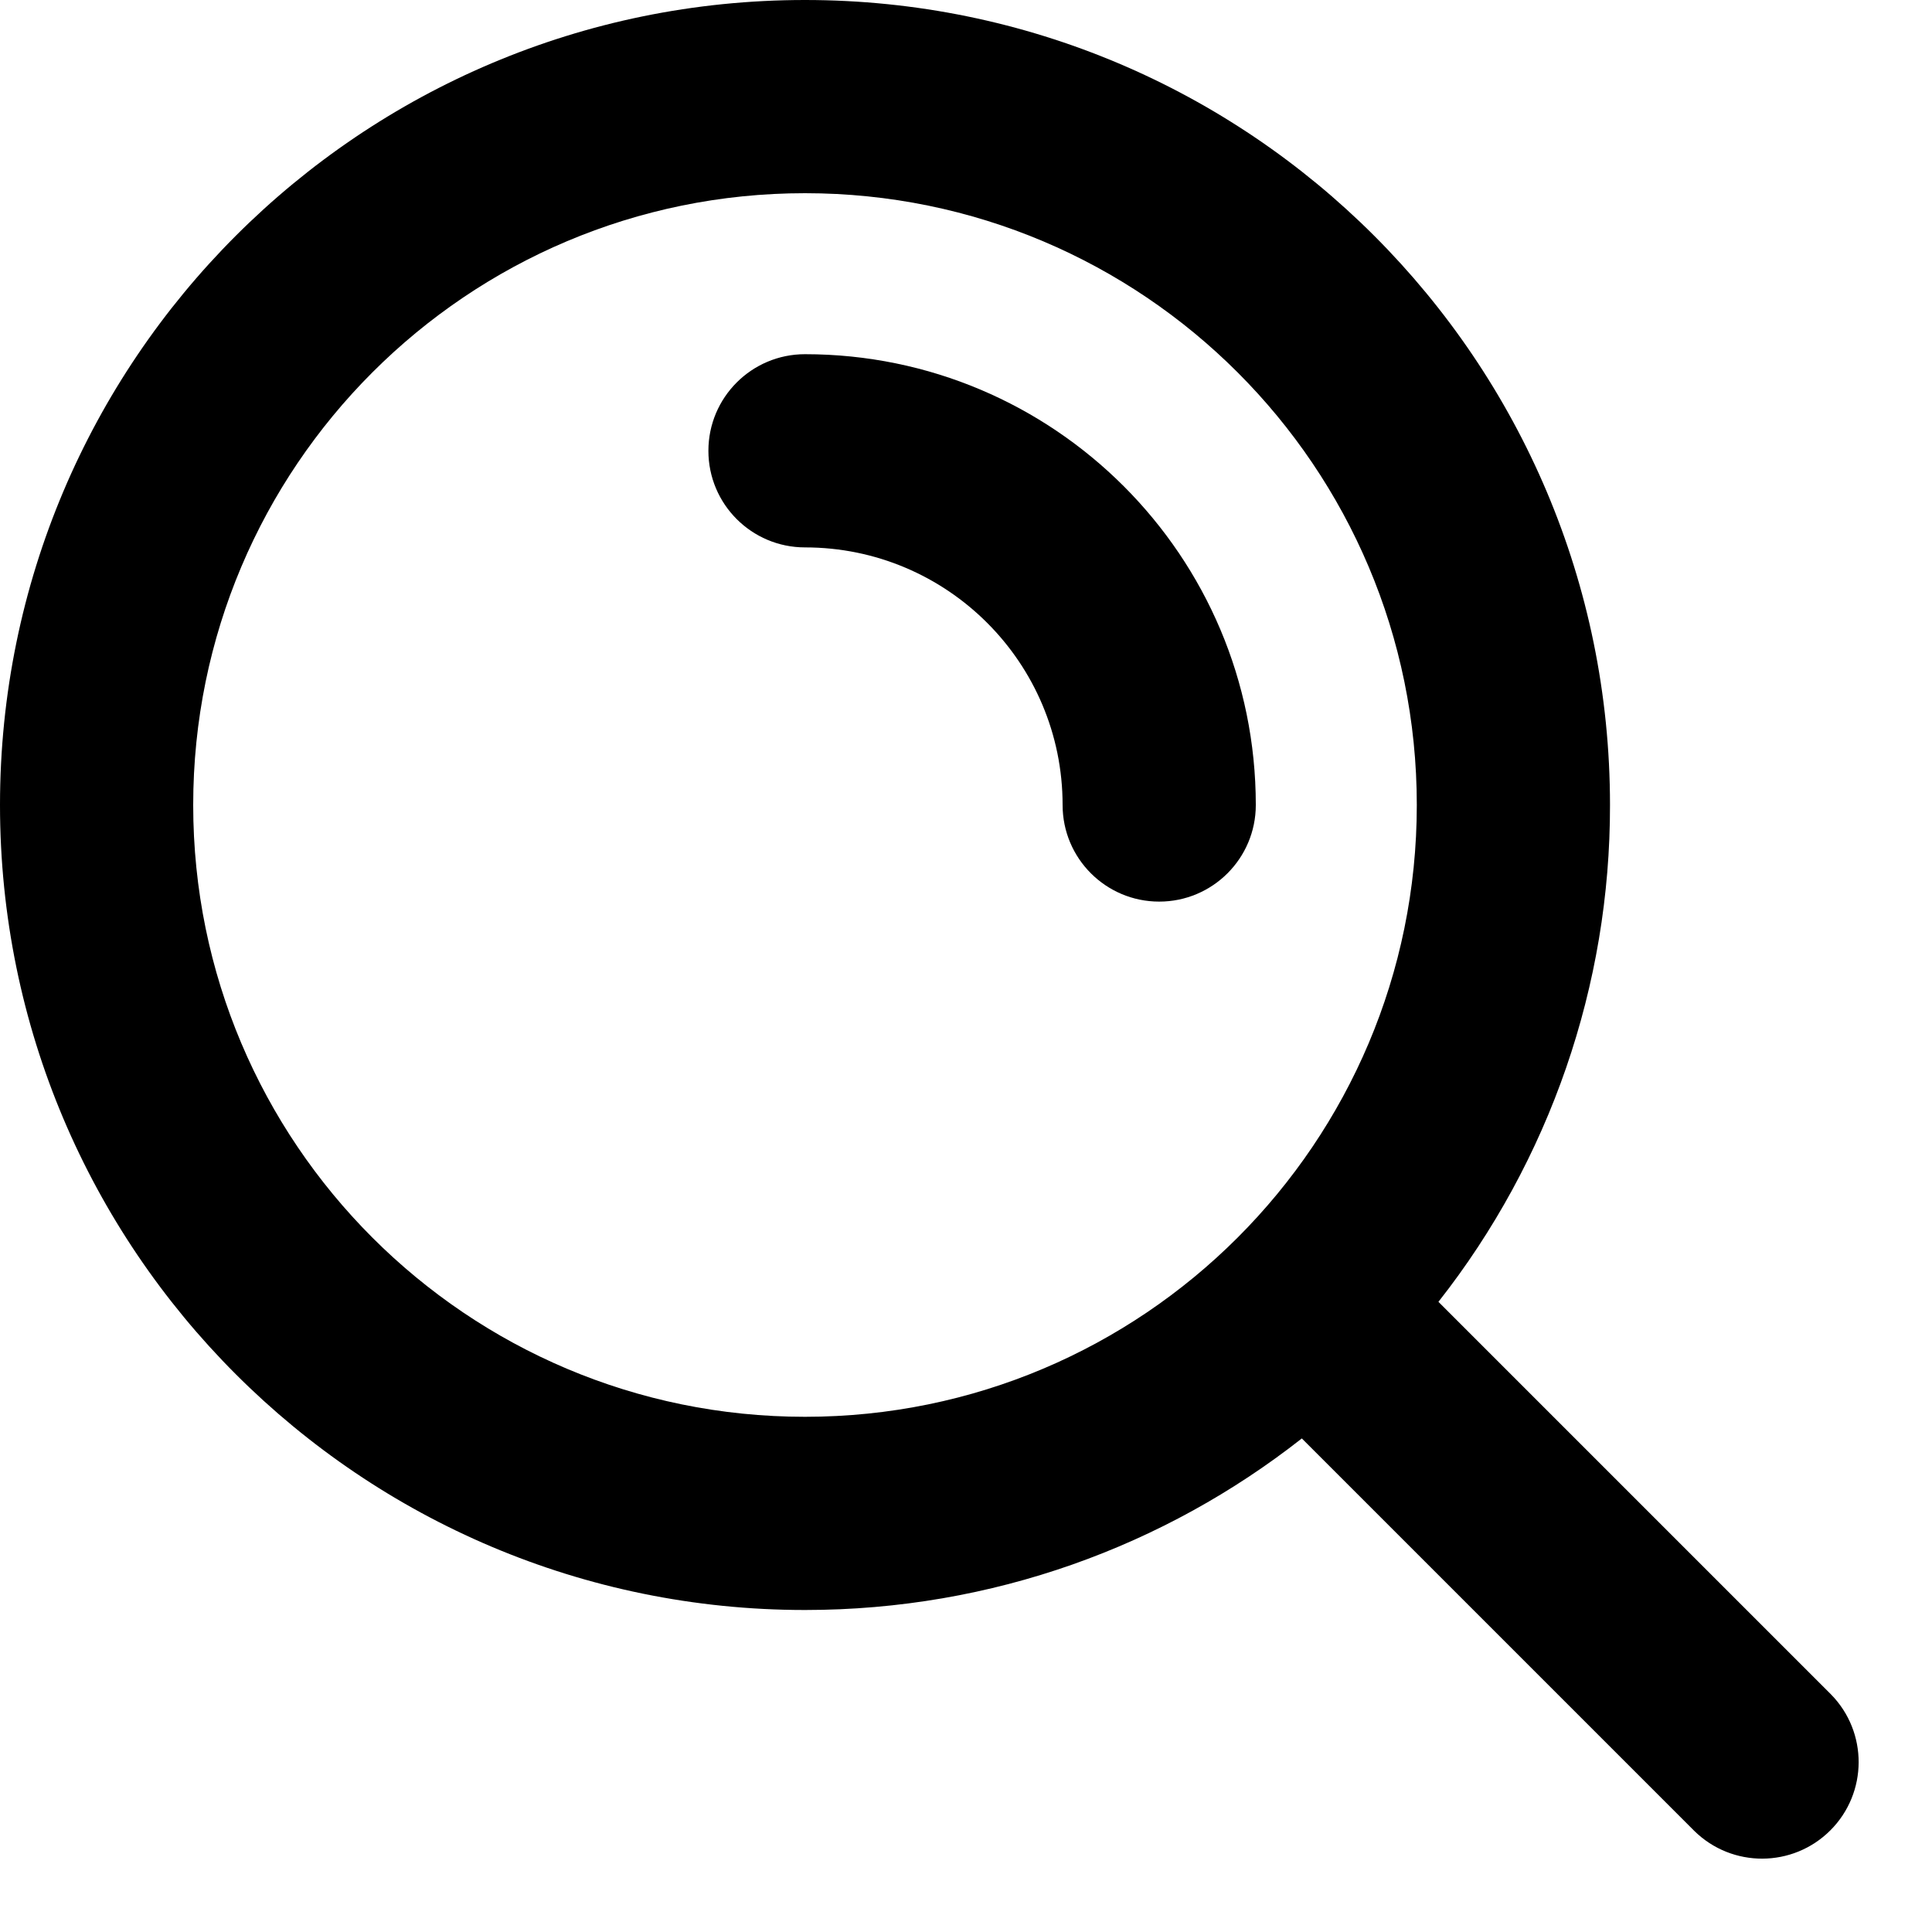
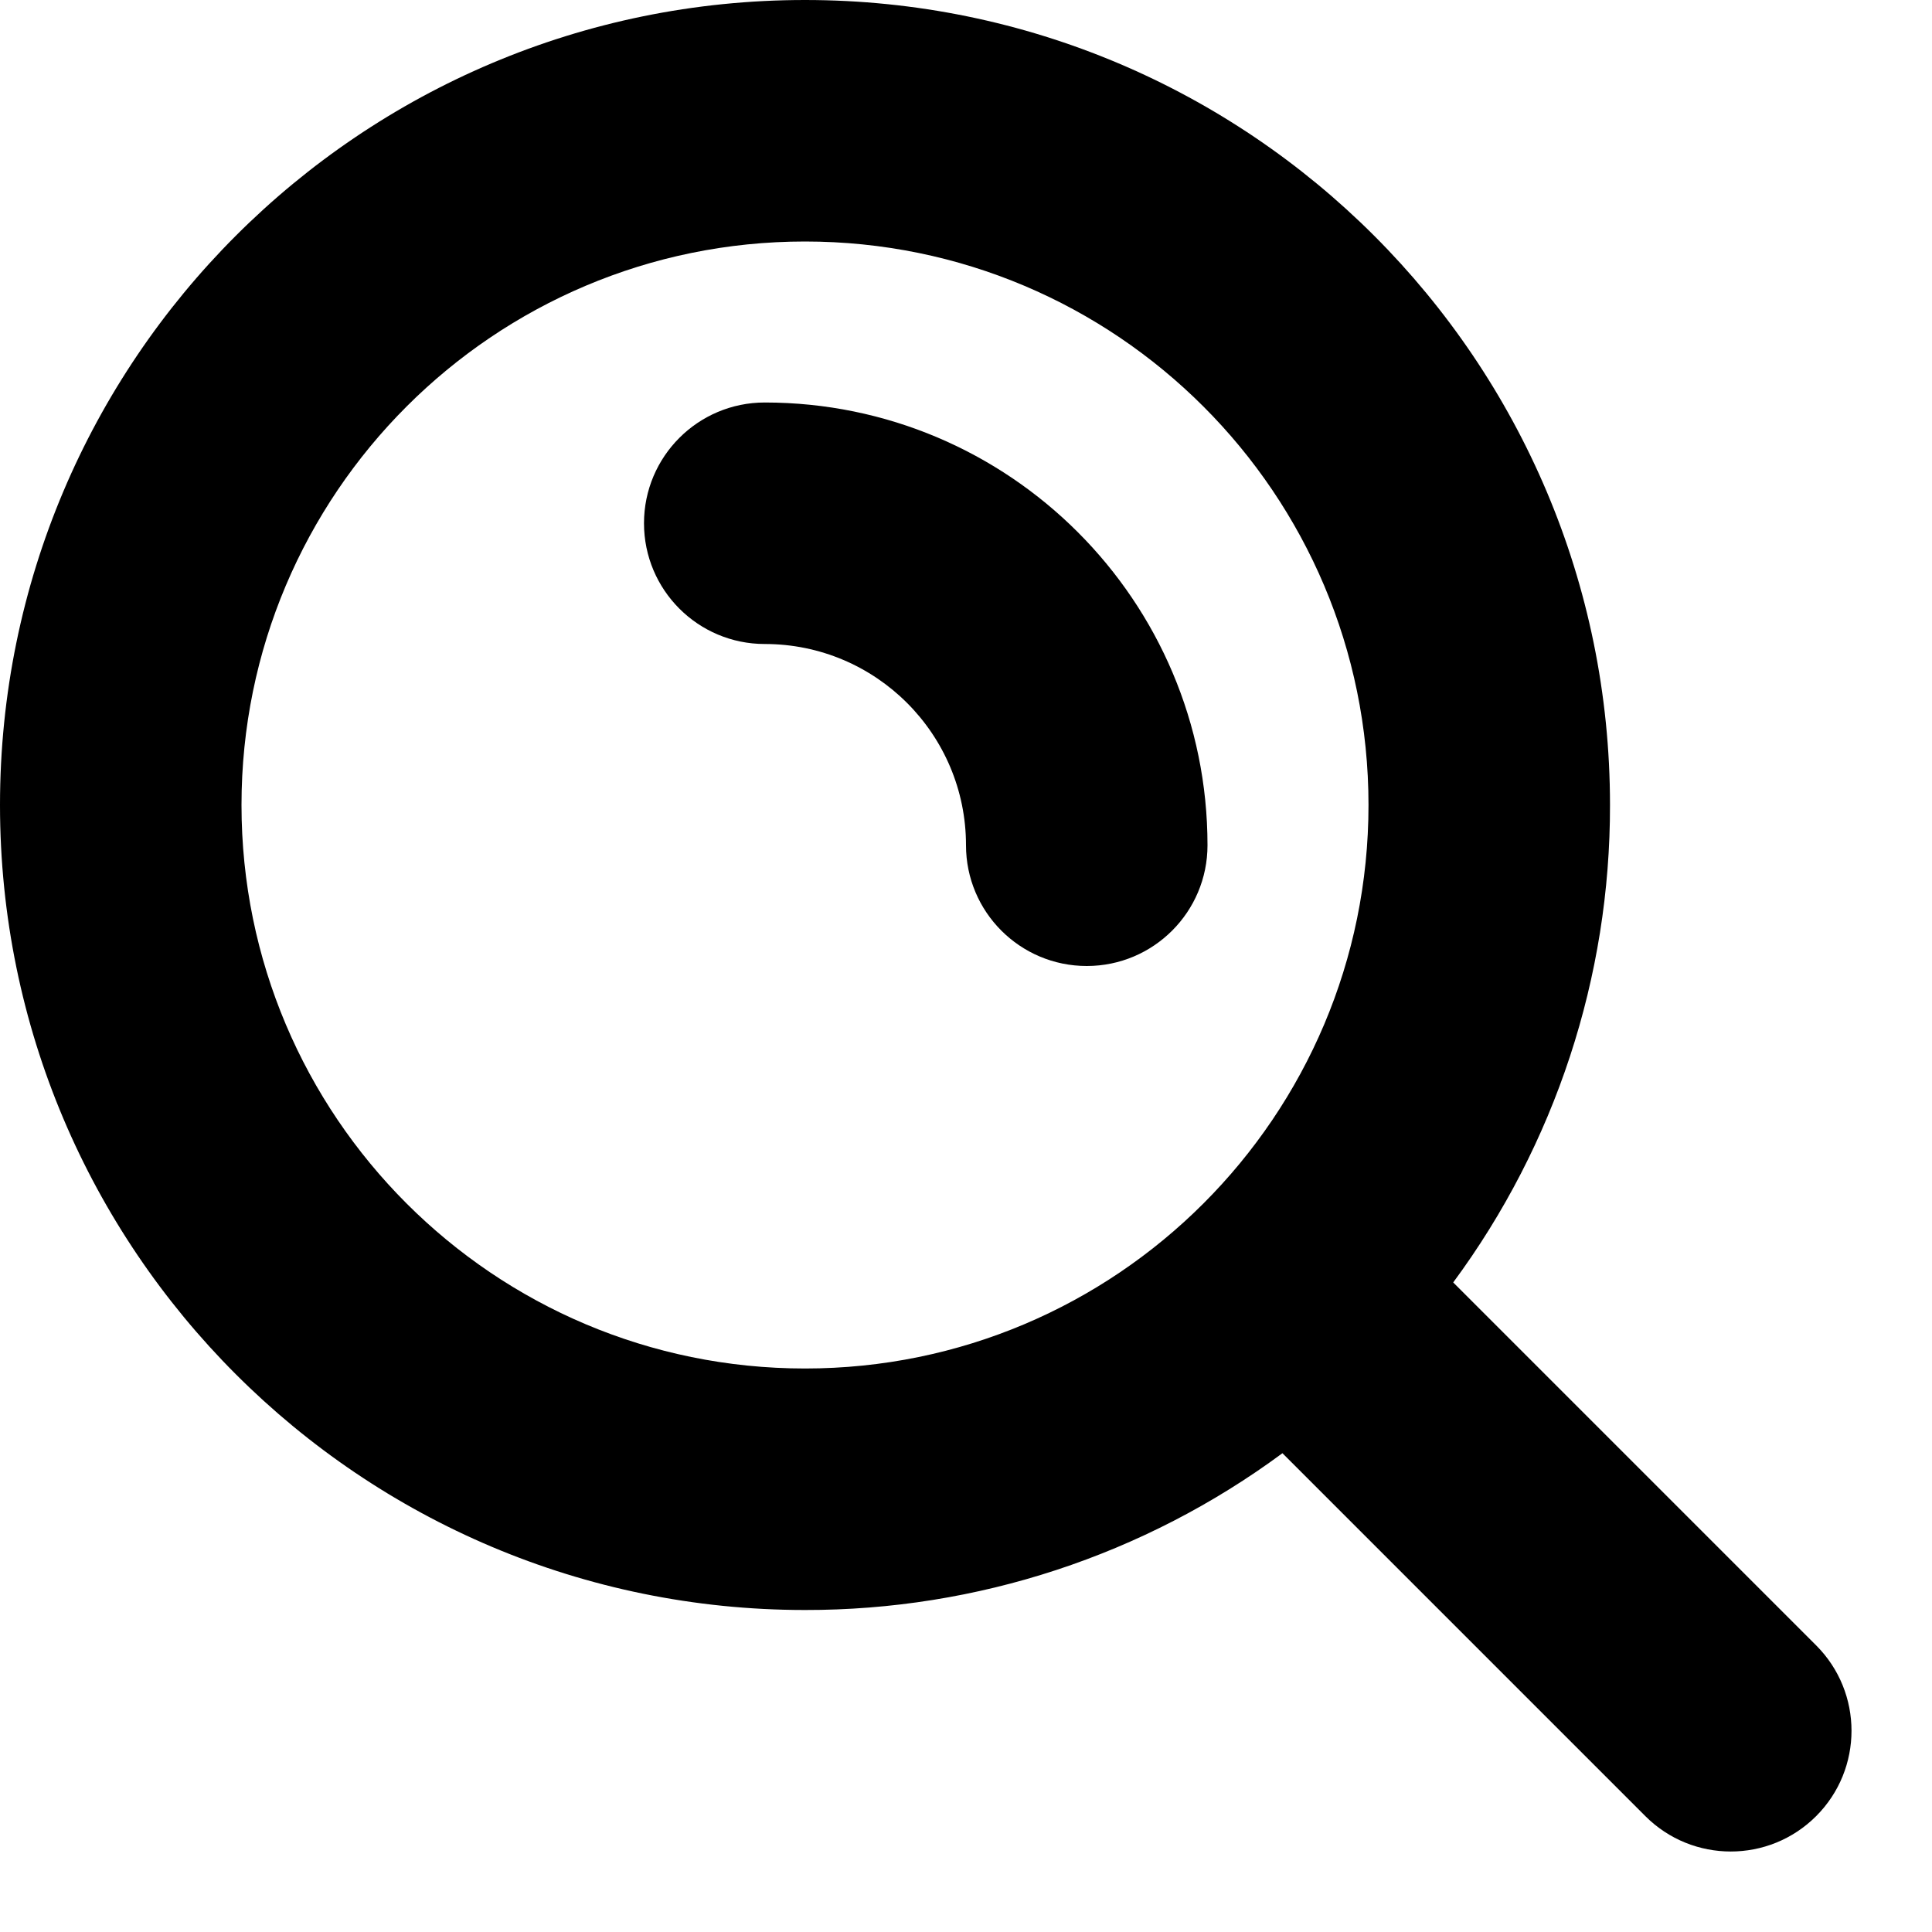
- <svg xmlns="http://www.w3.org/2000/svg" fill="currentColor" viewBox="0 0 120 120">
-   <path fill="#000" d="M66 50c0-8.837-7.163-16-16-16a6 6 0 0 1 0-12c15.464 0 28 12.536 28 28a6 6 0 0 1-12 0Z" />
-   <path fill="#000" fill-rule="evenodd" d="M89.344 80.859A49.786 49.786 0 0 0 100 50c0-27.614-22.386-50-50-50S0 22.386 0 50s22.386 50 50 50c11.645 0 22.36-3.98 30.859-10.656l24.377 24.377a6 6 0 0 0 8.485-8.485L89.344 80.859ZM50 88c20.987 0 38-17.013 38-38S70.987 12 50 12 12 29.013 12 50s17.013 38 38 38Z" clip-rule="evenodd" />
+ <svg xmlns="http://www.w3.org/2000/svg" fill="currentColor" viewBox="0 0 96 96">
+   <path fill="#000" d="M48 42c0-5.523-4.477-10-10-10a6 6 0 0 1 0-12c12.15 0 22 9.85 22 22a6 6 0 0 1-12 0Z" />
+   <path fill="#000" fill-rule="evenodd" d="M72.209 63.724A39.82 39.82 0 0 0 80 40C80 17.909 62.091 0 40 0S0 17.909 0 40s17.909 40 40 40a39.82 39.82 0 0 0 23.724-7.791l18.033 18.034a6 6 0 1 0 8.486-8.486L72.209 63.723ZM40 68c15.464 0 28-12.536 28-28S55.464 12 40 12 12 24.536 12 40s12.536 28 28 28Z" clip-rule="evenodd" />
</svg>
